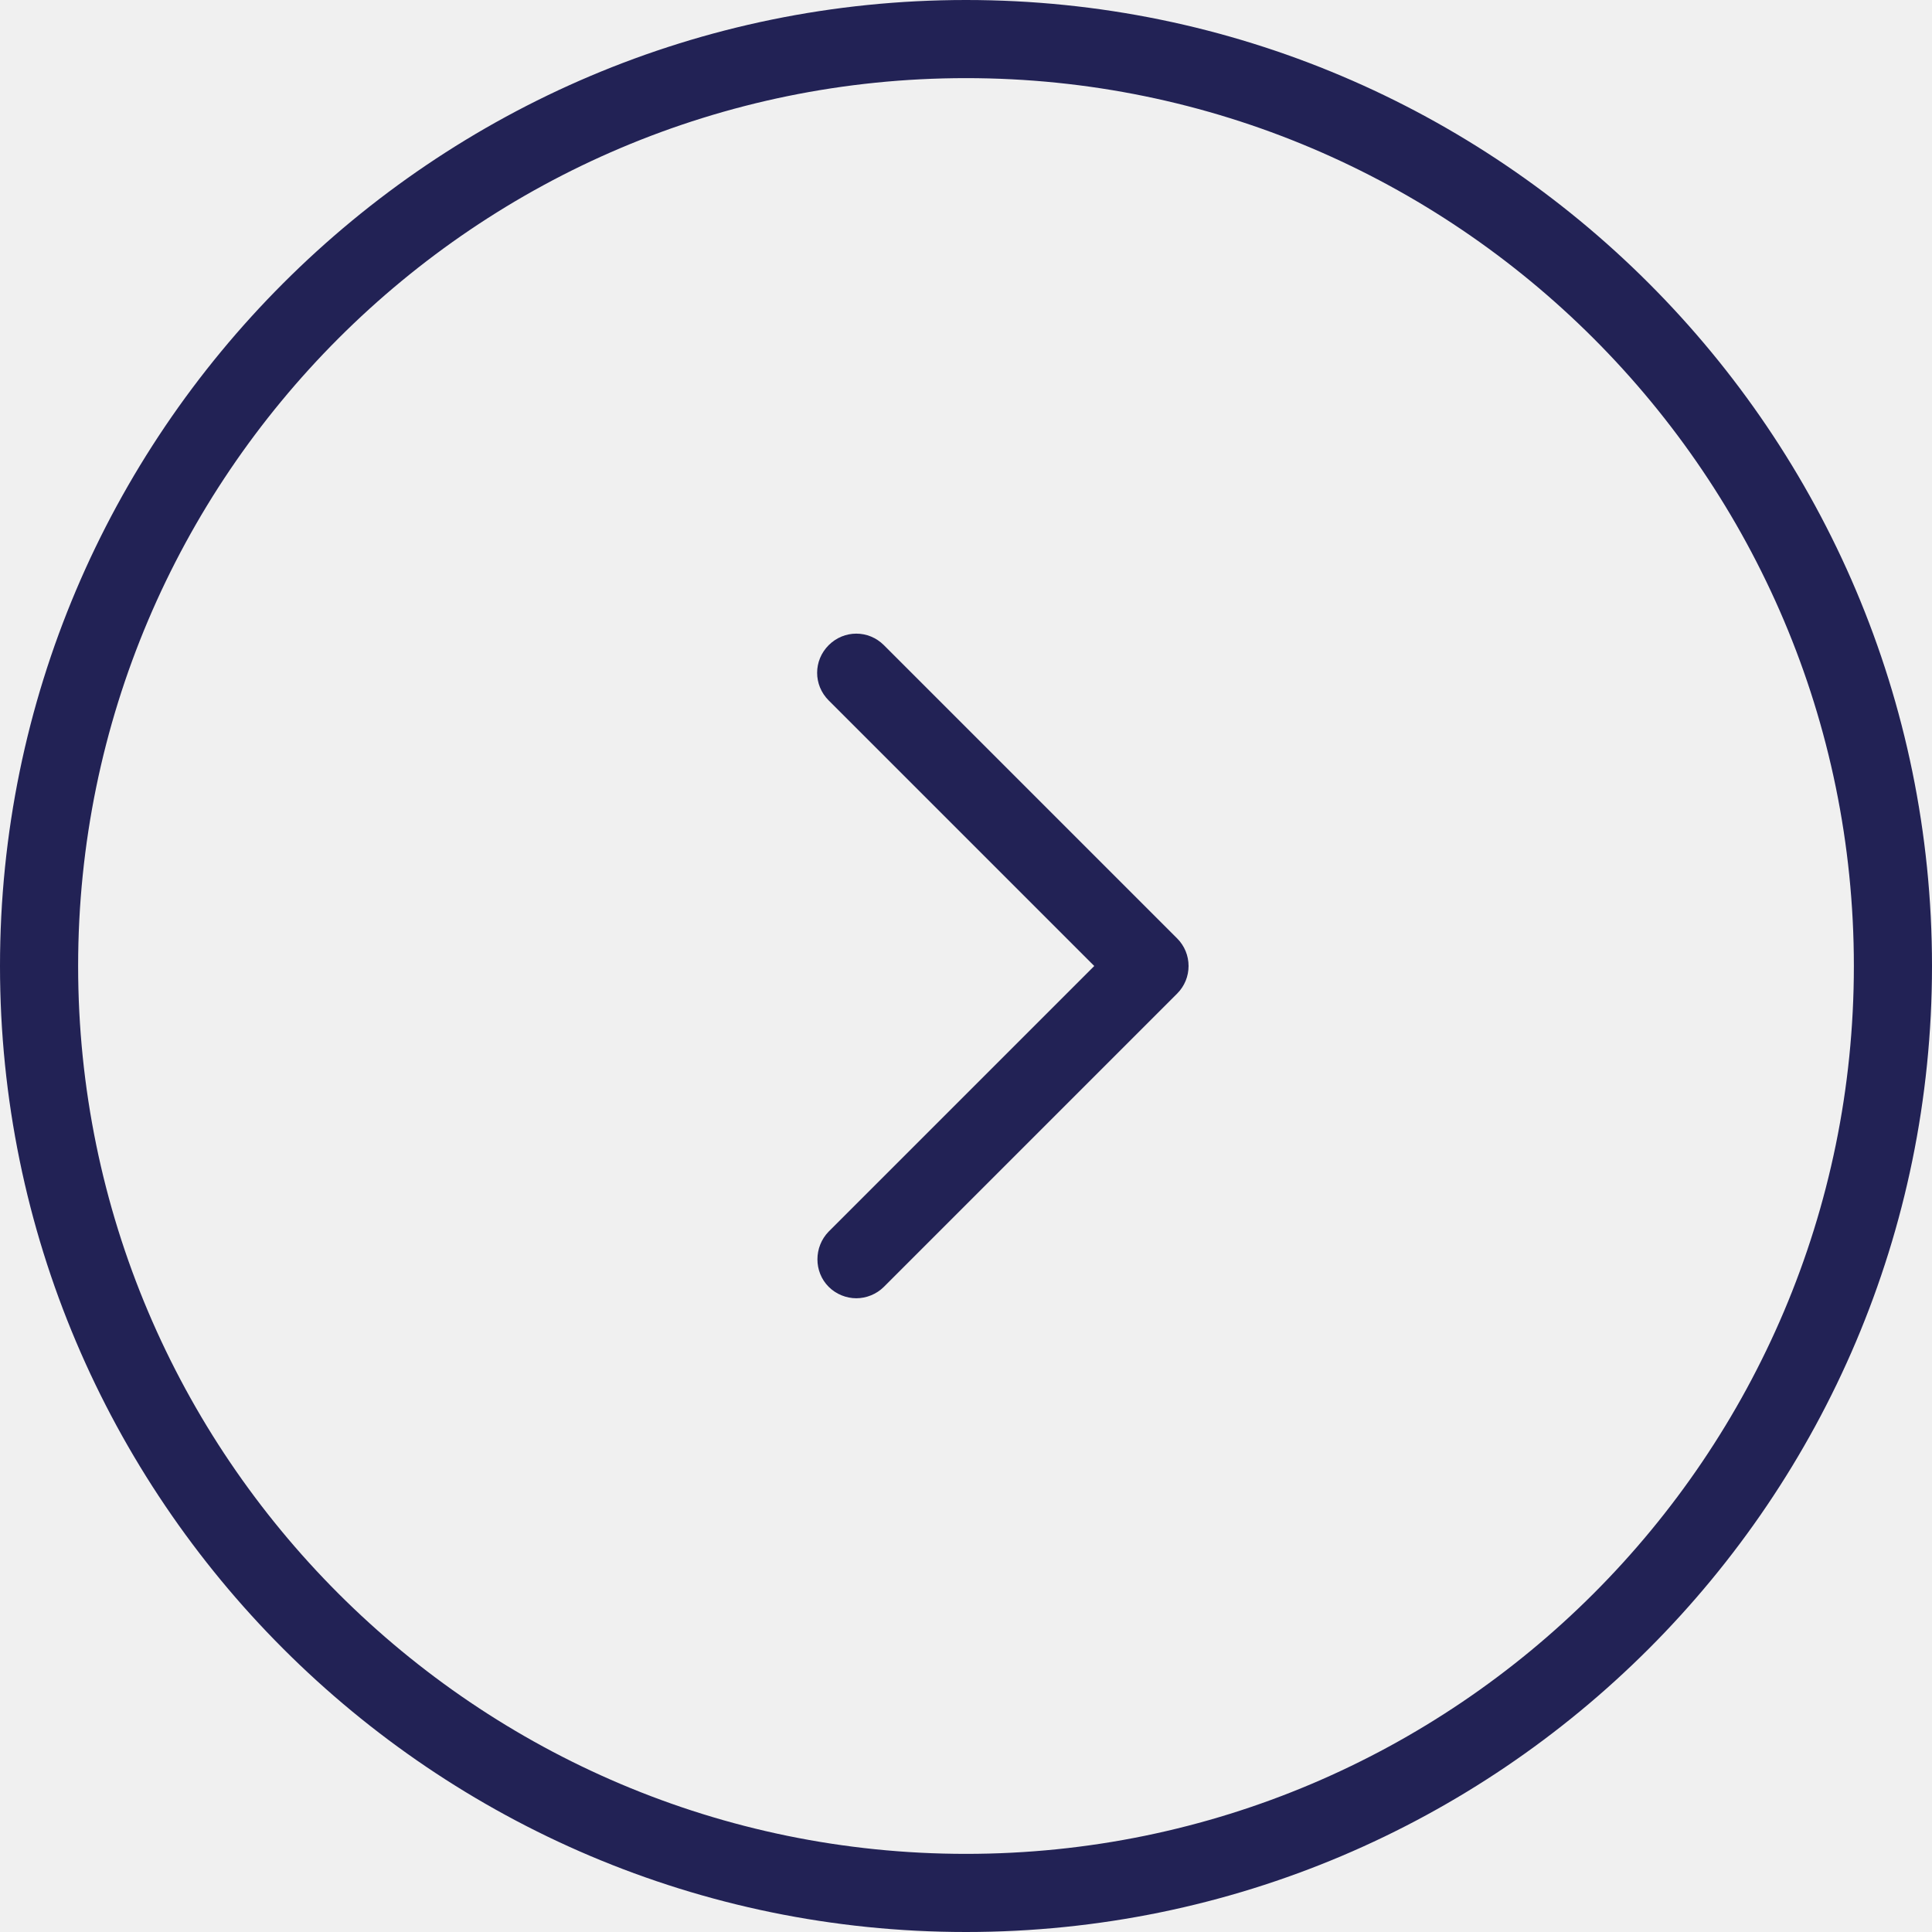
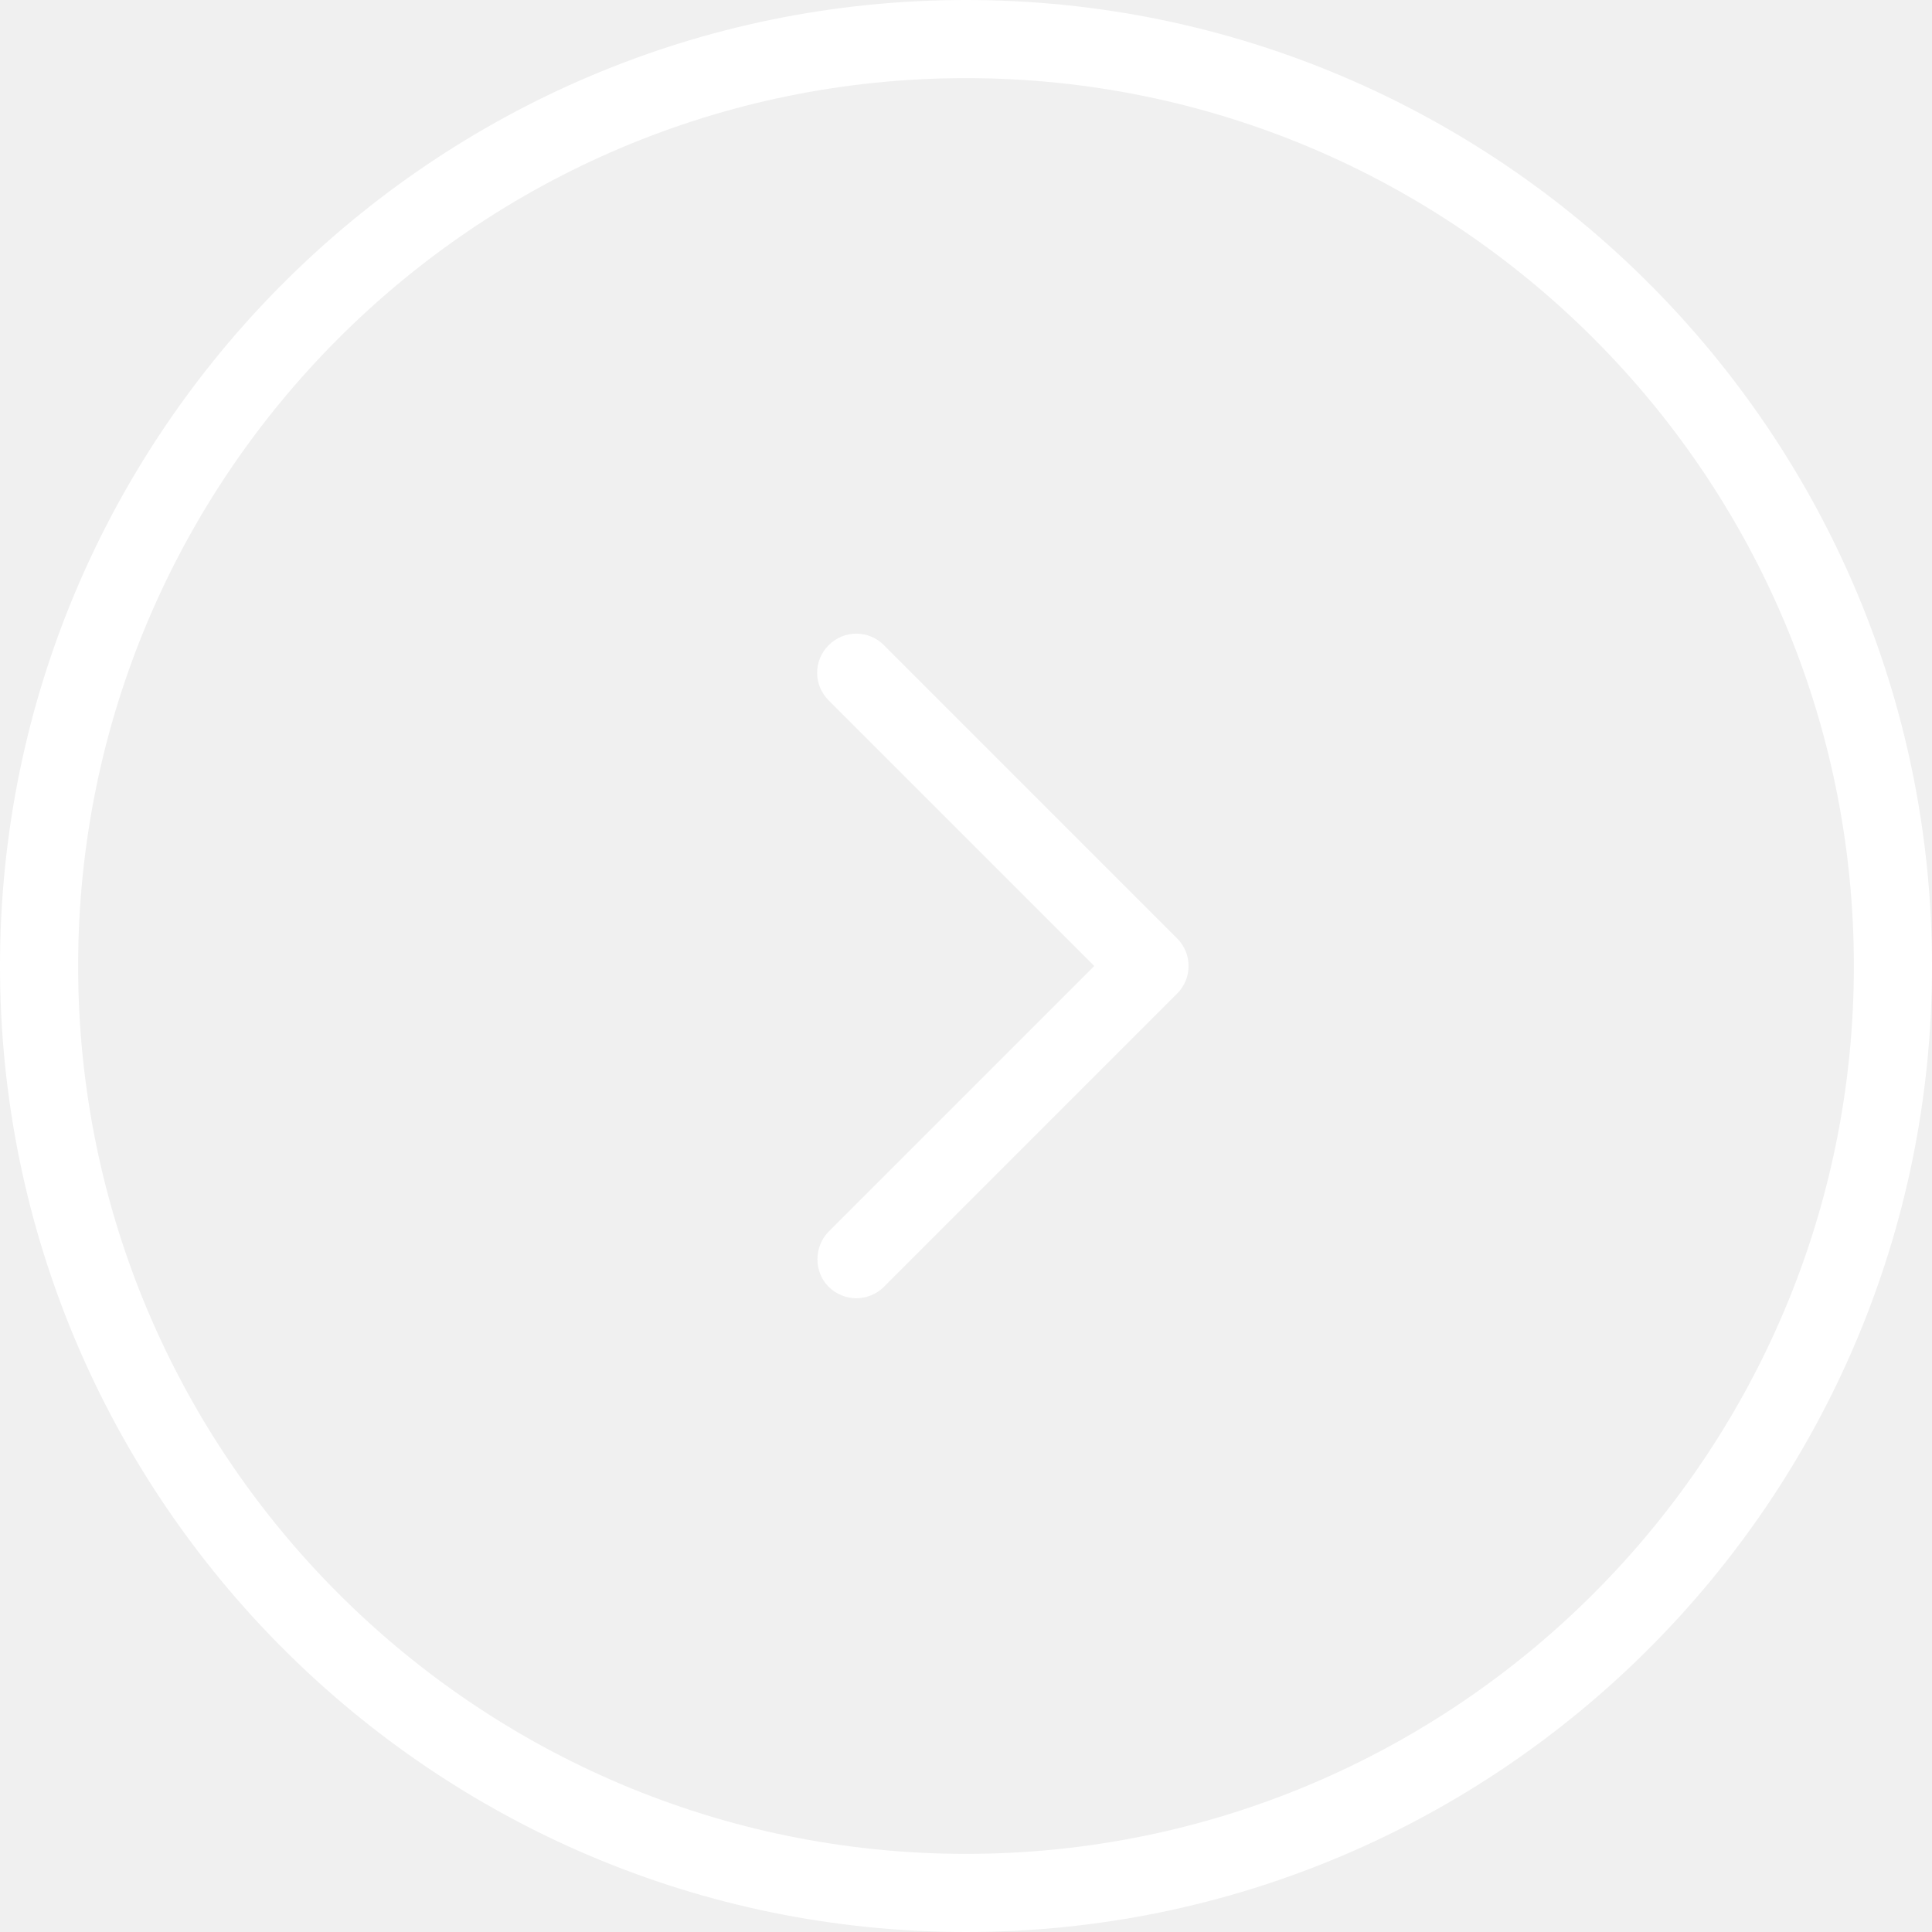
<svg xmlns="http://www.w3.org/2000/svg" version="1.1" id="Layer_1" x="0px" y="0px" viewBox="0 0 489.6 489.6" style="enable-background:new 0 0 489.6 489.6;" xml:space="preserve">
  <style type="text/css">
- 	.st0{fill:#222255;}
+ 	.st0{fill:#FFFFFF;}
</style>
  <g>
    <g>
      <path class="st0" d="M244.8,489.6c135,0,244.8-109.8,244.8-244.8S379.8,0,244.8,0S0,109.8,0,244.8S109.8,489.6,244.8,489.6z     M244.8,19.8c124.1,0,225,100.9,225,225s-100.9,225-225,225s-225-100.9-225-225S120.7,19.8,244.8,19.8z" />
      <path class="st0" d="M210,326.1c1.9,1.9,4.5,2.9,7,2.9s5.1-1,7-2.9l74.3-74.3c1.9-1.9,2.9-4.4,2.9-7s-1-5.1-2.9-7L224,163.5    c-3.9-3.9-10.1-3.9-14,0s-3.9,10.1,0,14l67.3,67.3L210,312.1C206.2,316,206.2,322.3,210,326.1z" />
    </g>
  </g>
</svg>
